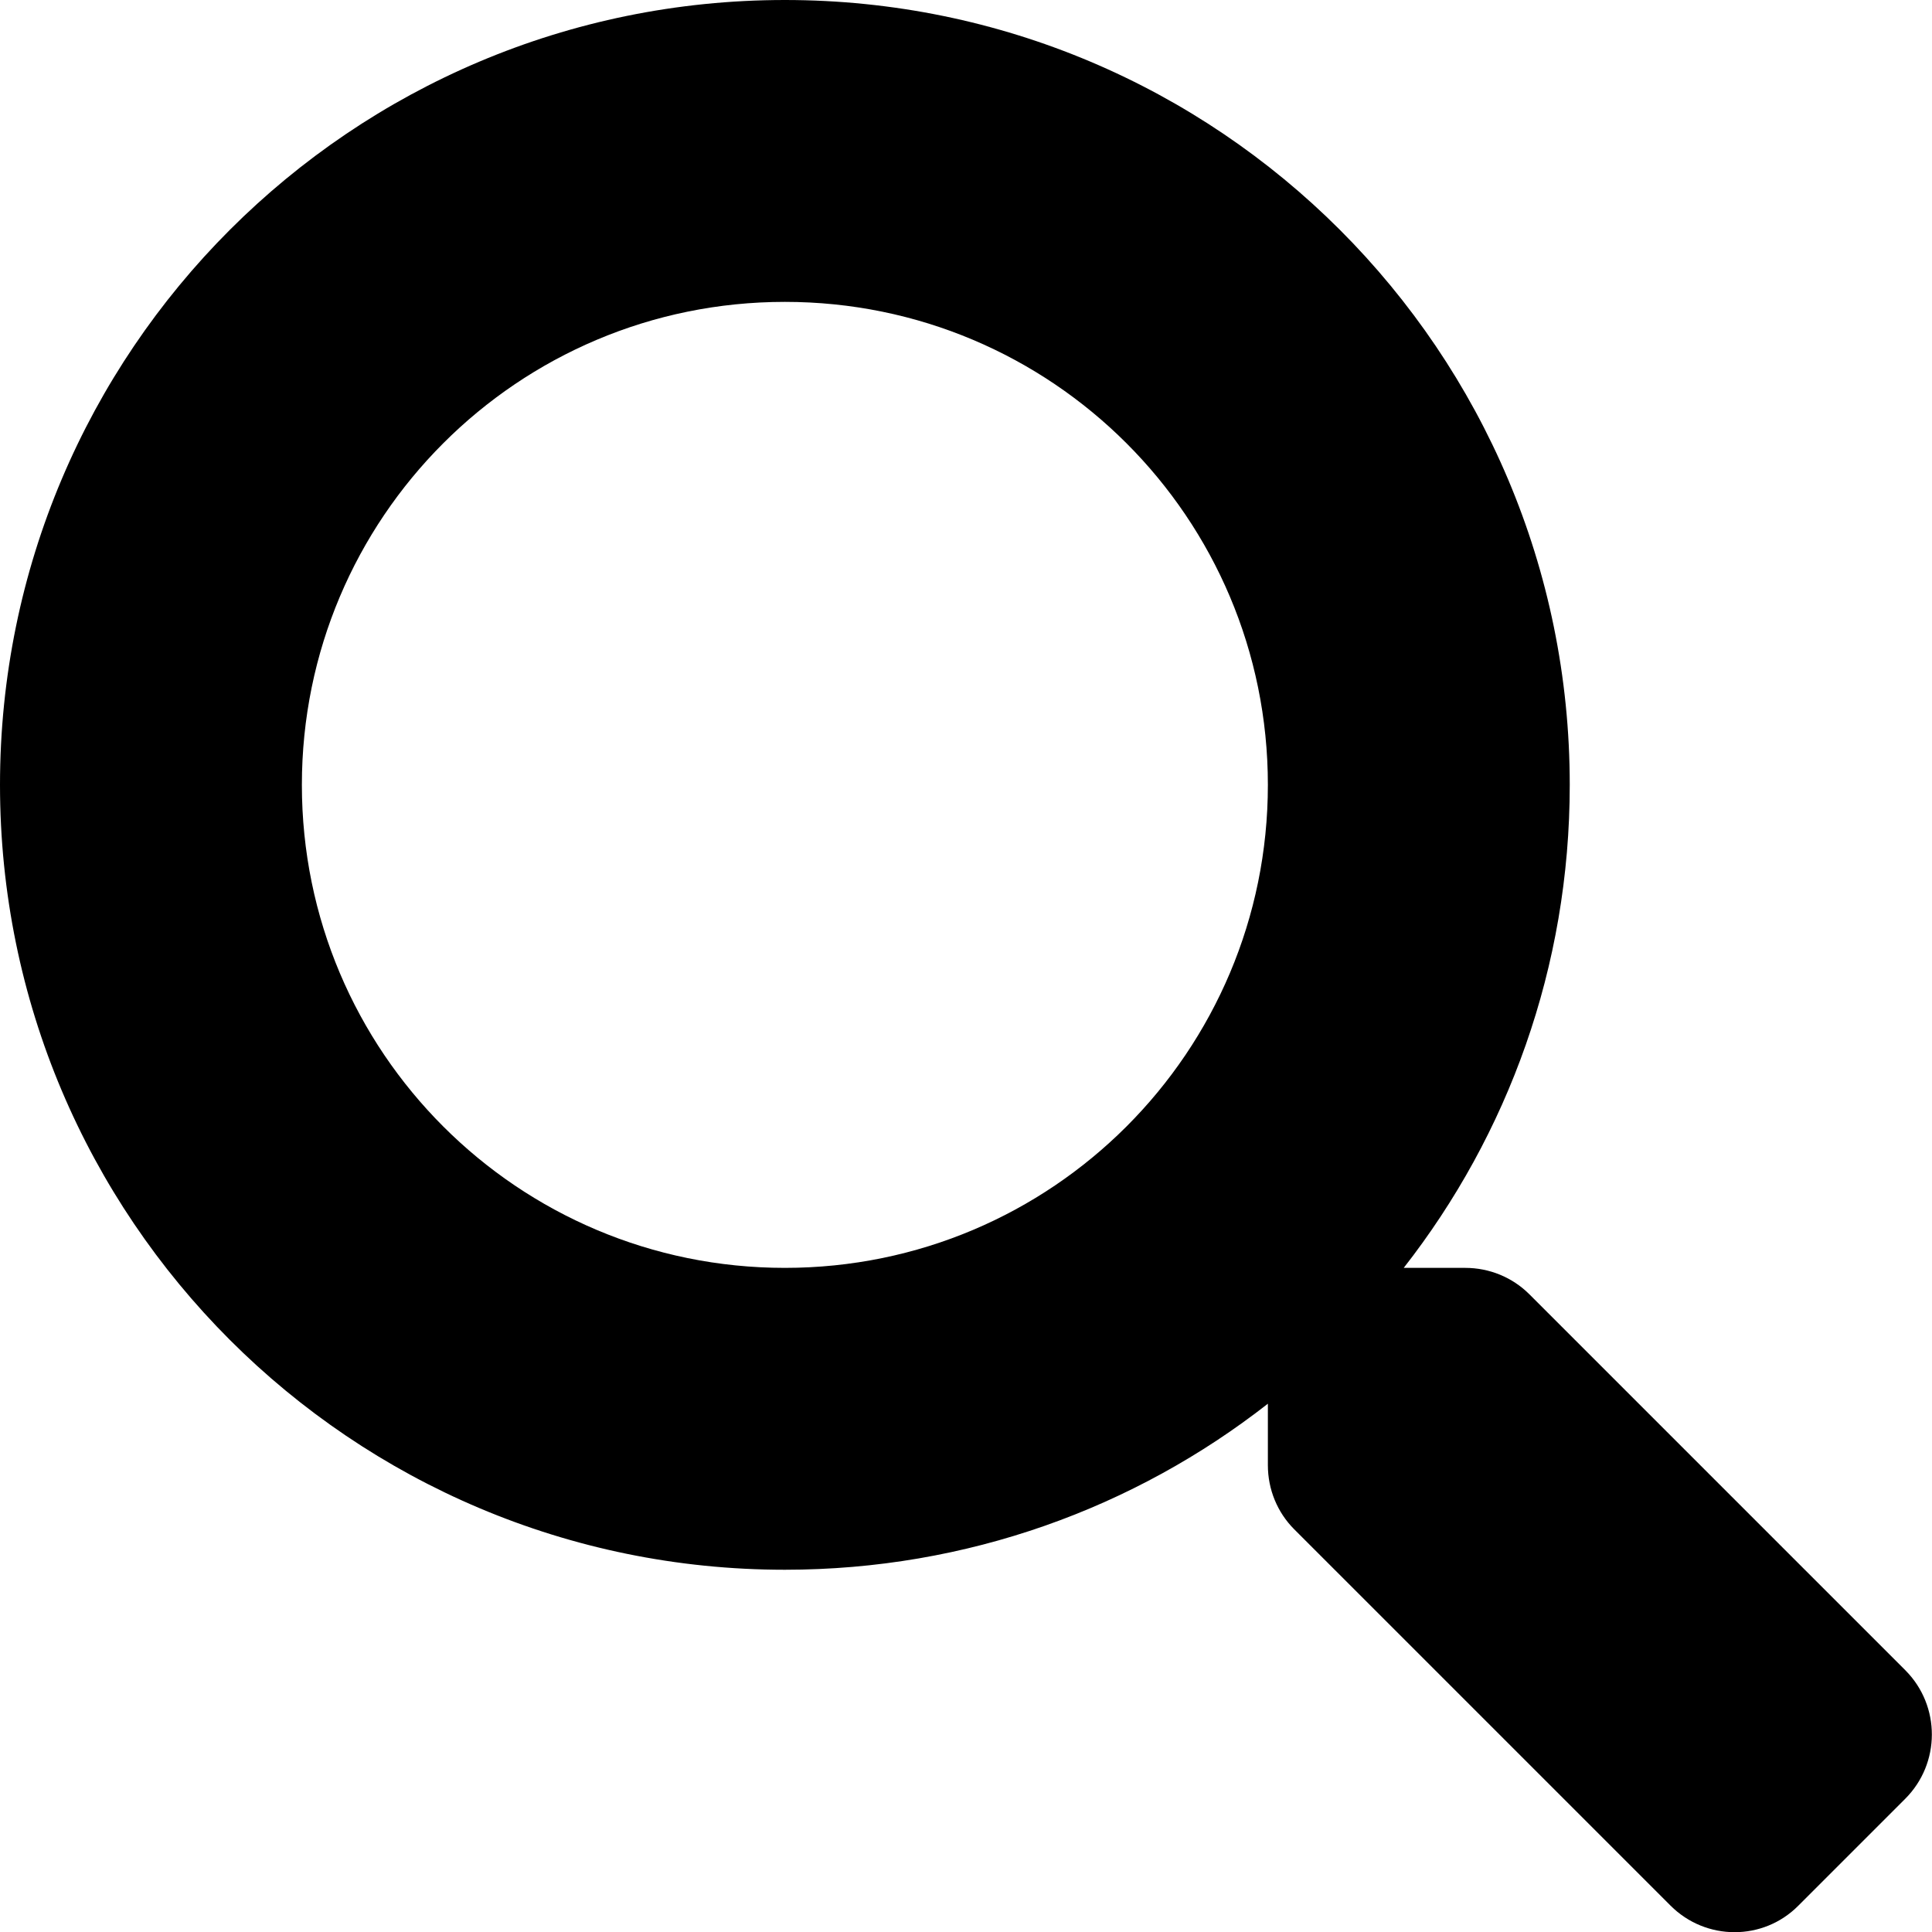
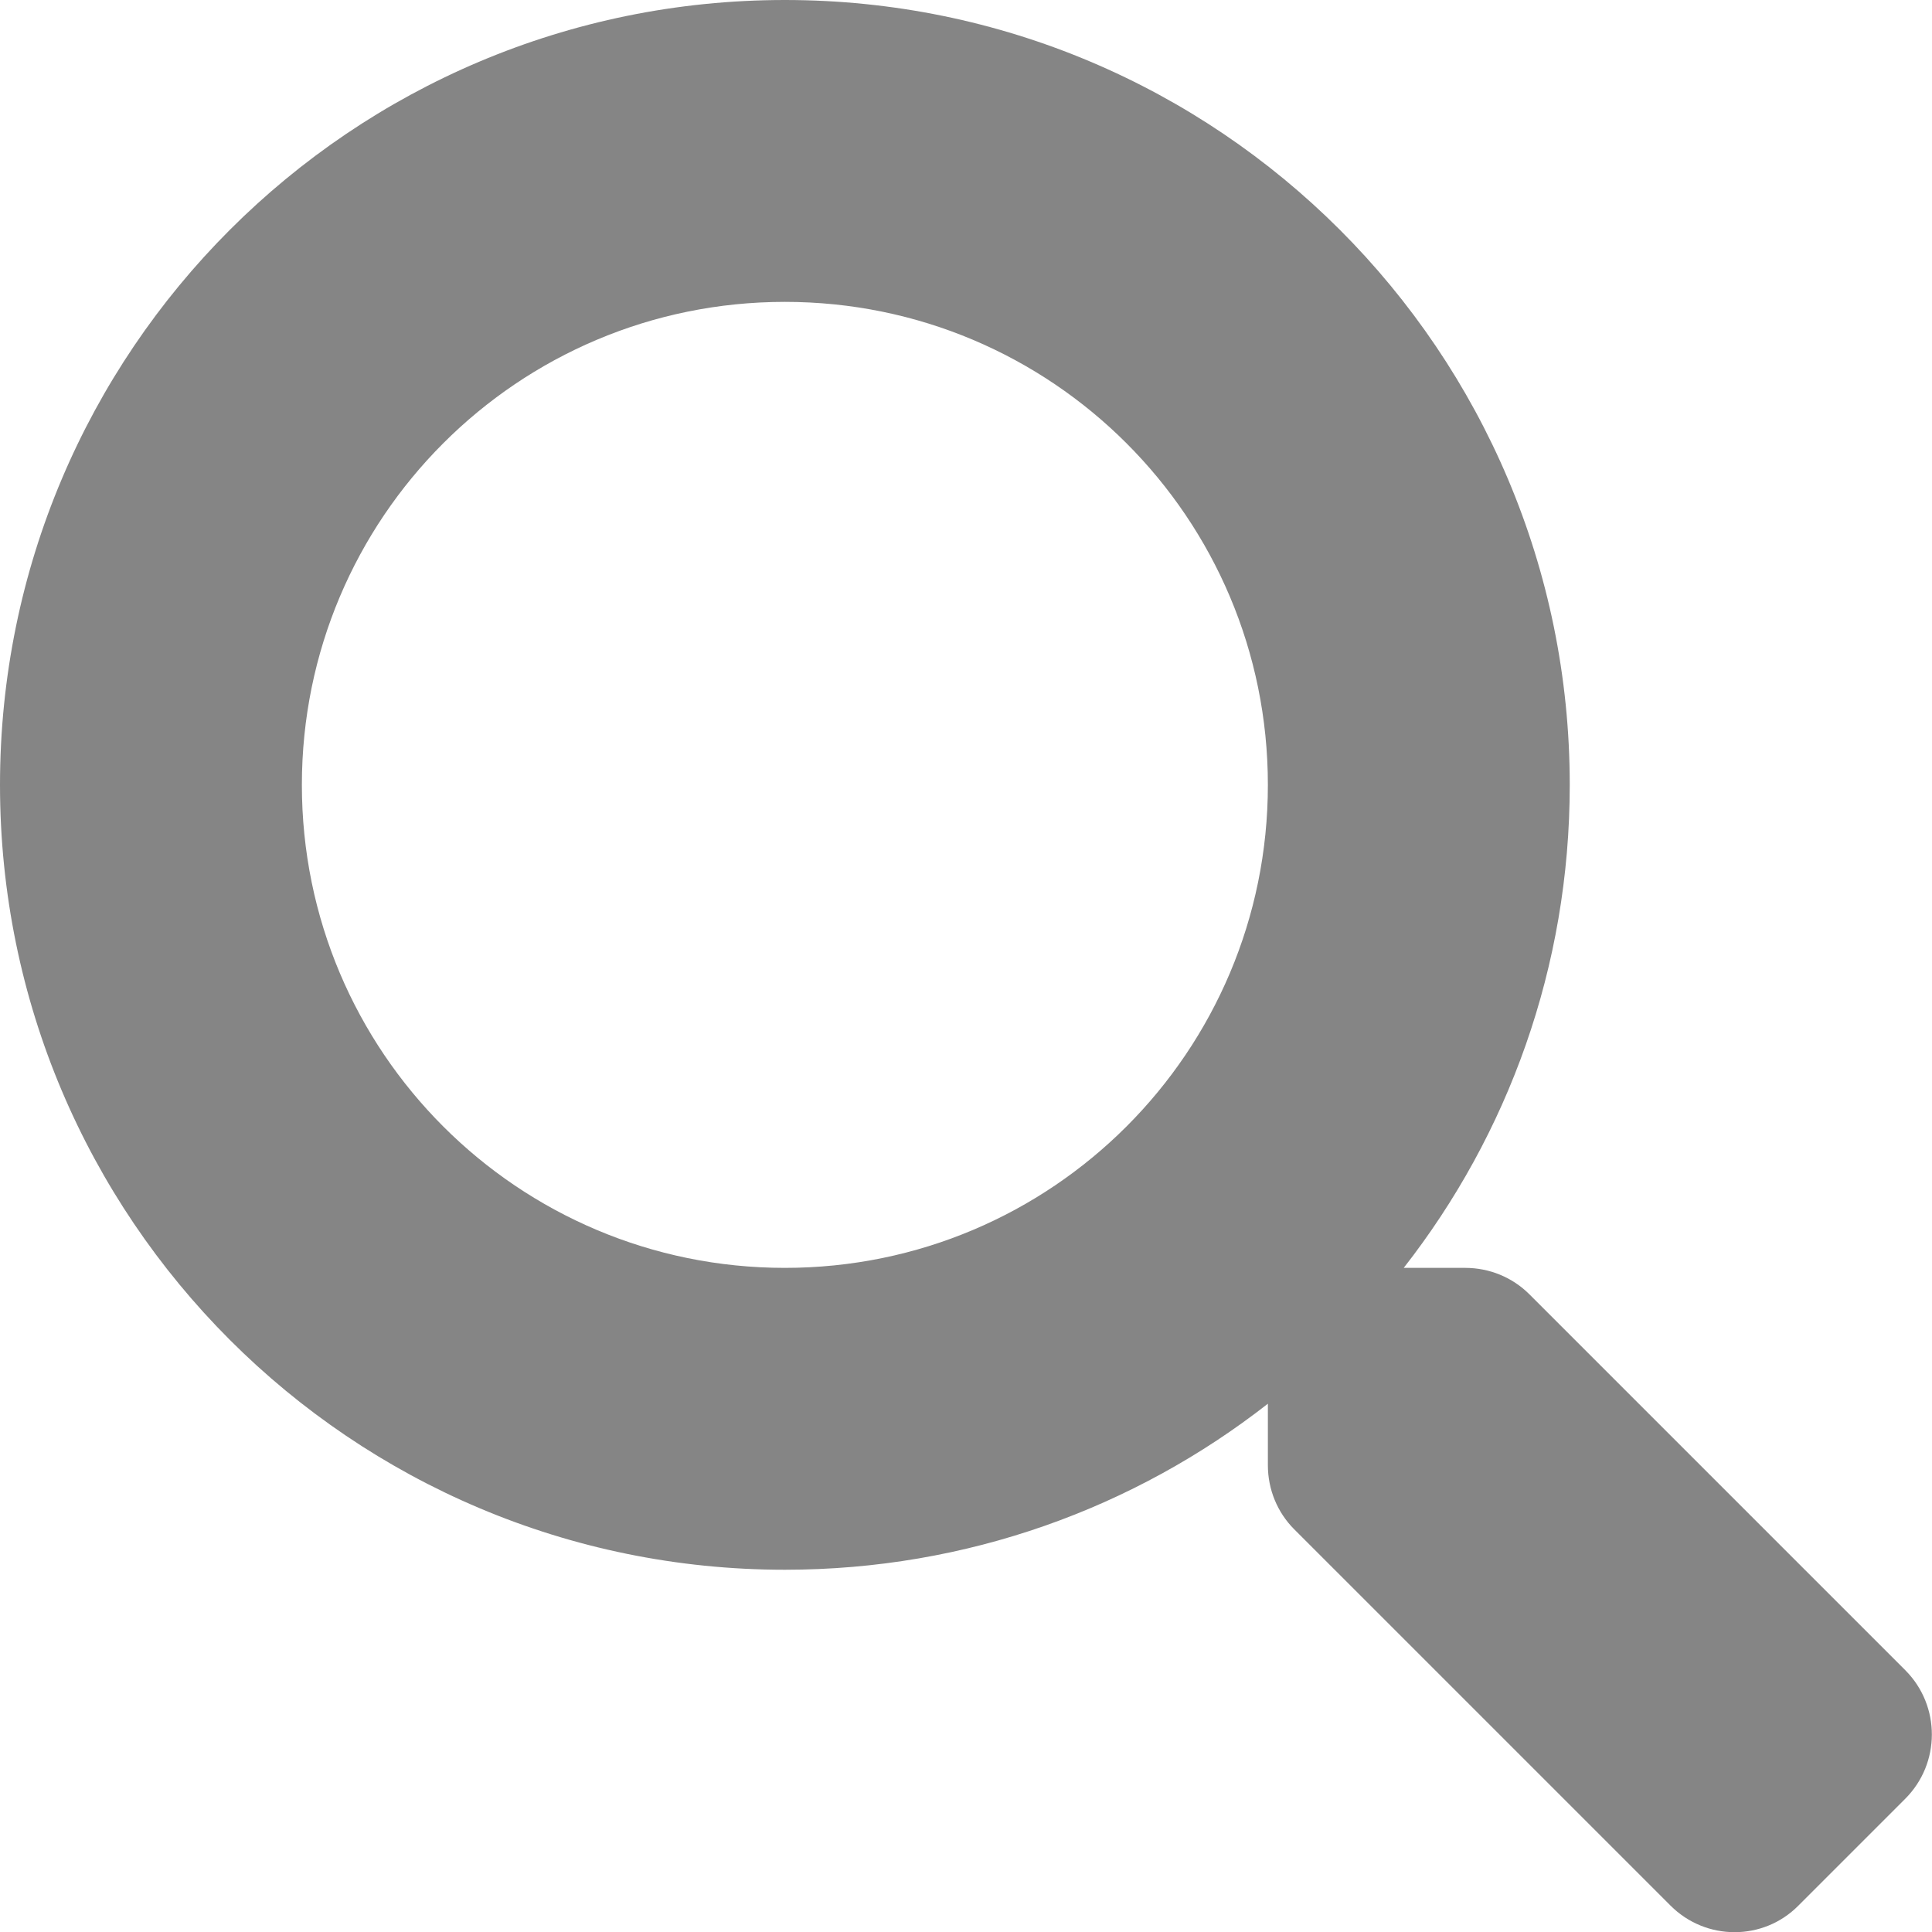
<svg xmlns="http://www.w3.org/2000/svg" viewBox="0 0 512 512">
-   <path d="M505 442.7L405.3 343c-4.5-4.5-10.6-7-17-7H372c27.6-35.3 44-79.7 44-128C416 93.1 322.9 0 208 0S0 93.1 0 208s93.1 208 208 208c48.3 0 92.7-16.4 128-44v16.3c0 6.4 2.5 12.5 7 17l99.7 99.7c9.4 9.4 24.6 9.4 33.9 0l28.3-28.3c9.4-9.4 9.4-24.6.1-34zM208 336c-70.7 0-128-57.2-128-128 0-70.7 57.2-128 128-128 70.7 0 128 57.2 128 128 0 70.7-57.2 128-128 128z" />
+   <path fill="#858585" d="M505 442.7L405.3 343c-4.5-4.5-10.6-7-17-7H372c27.6-35.3 44-79.7 44-128C416 93.1 322.9 0 208 0S0 93.1 0 208s93.1 208 208 208c48.3 0 92.7-16.4 128-44v16.3c0 6.4 2.5 12.5 7 17l99.7 99.7c9.4 9.4 24.6 9.4 33.9 0l28.3-28.3c9.4-9.4 9.4-24.6.1-34zM208 336c-70.7 0-128-57.2-128-128 0-70.7 57.2-128 128-128 70.7 0 128 57.2 128 128 0 70.7-57.2 128-128 128z" />
</svg>
